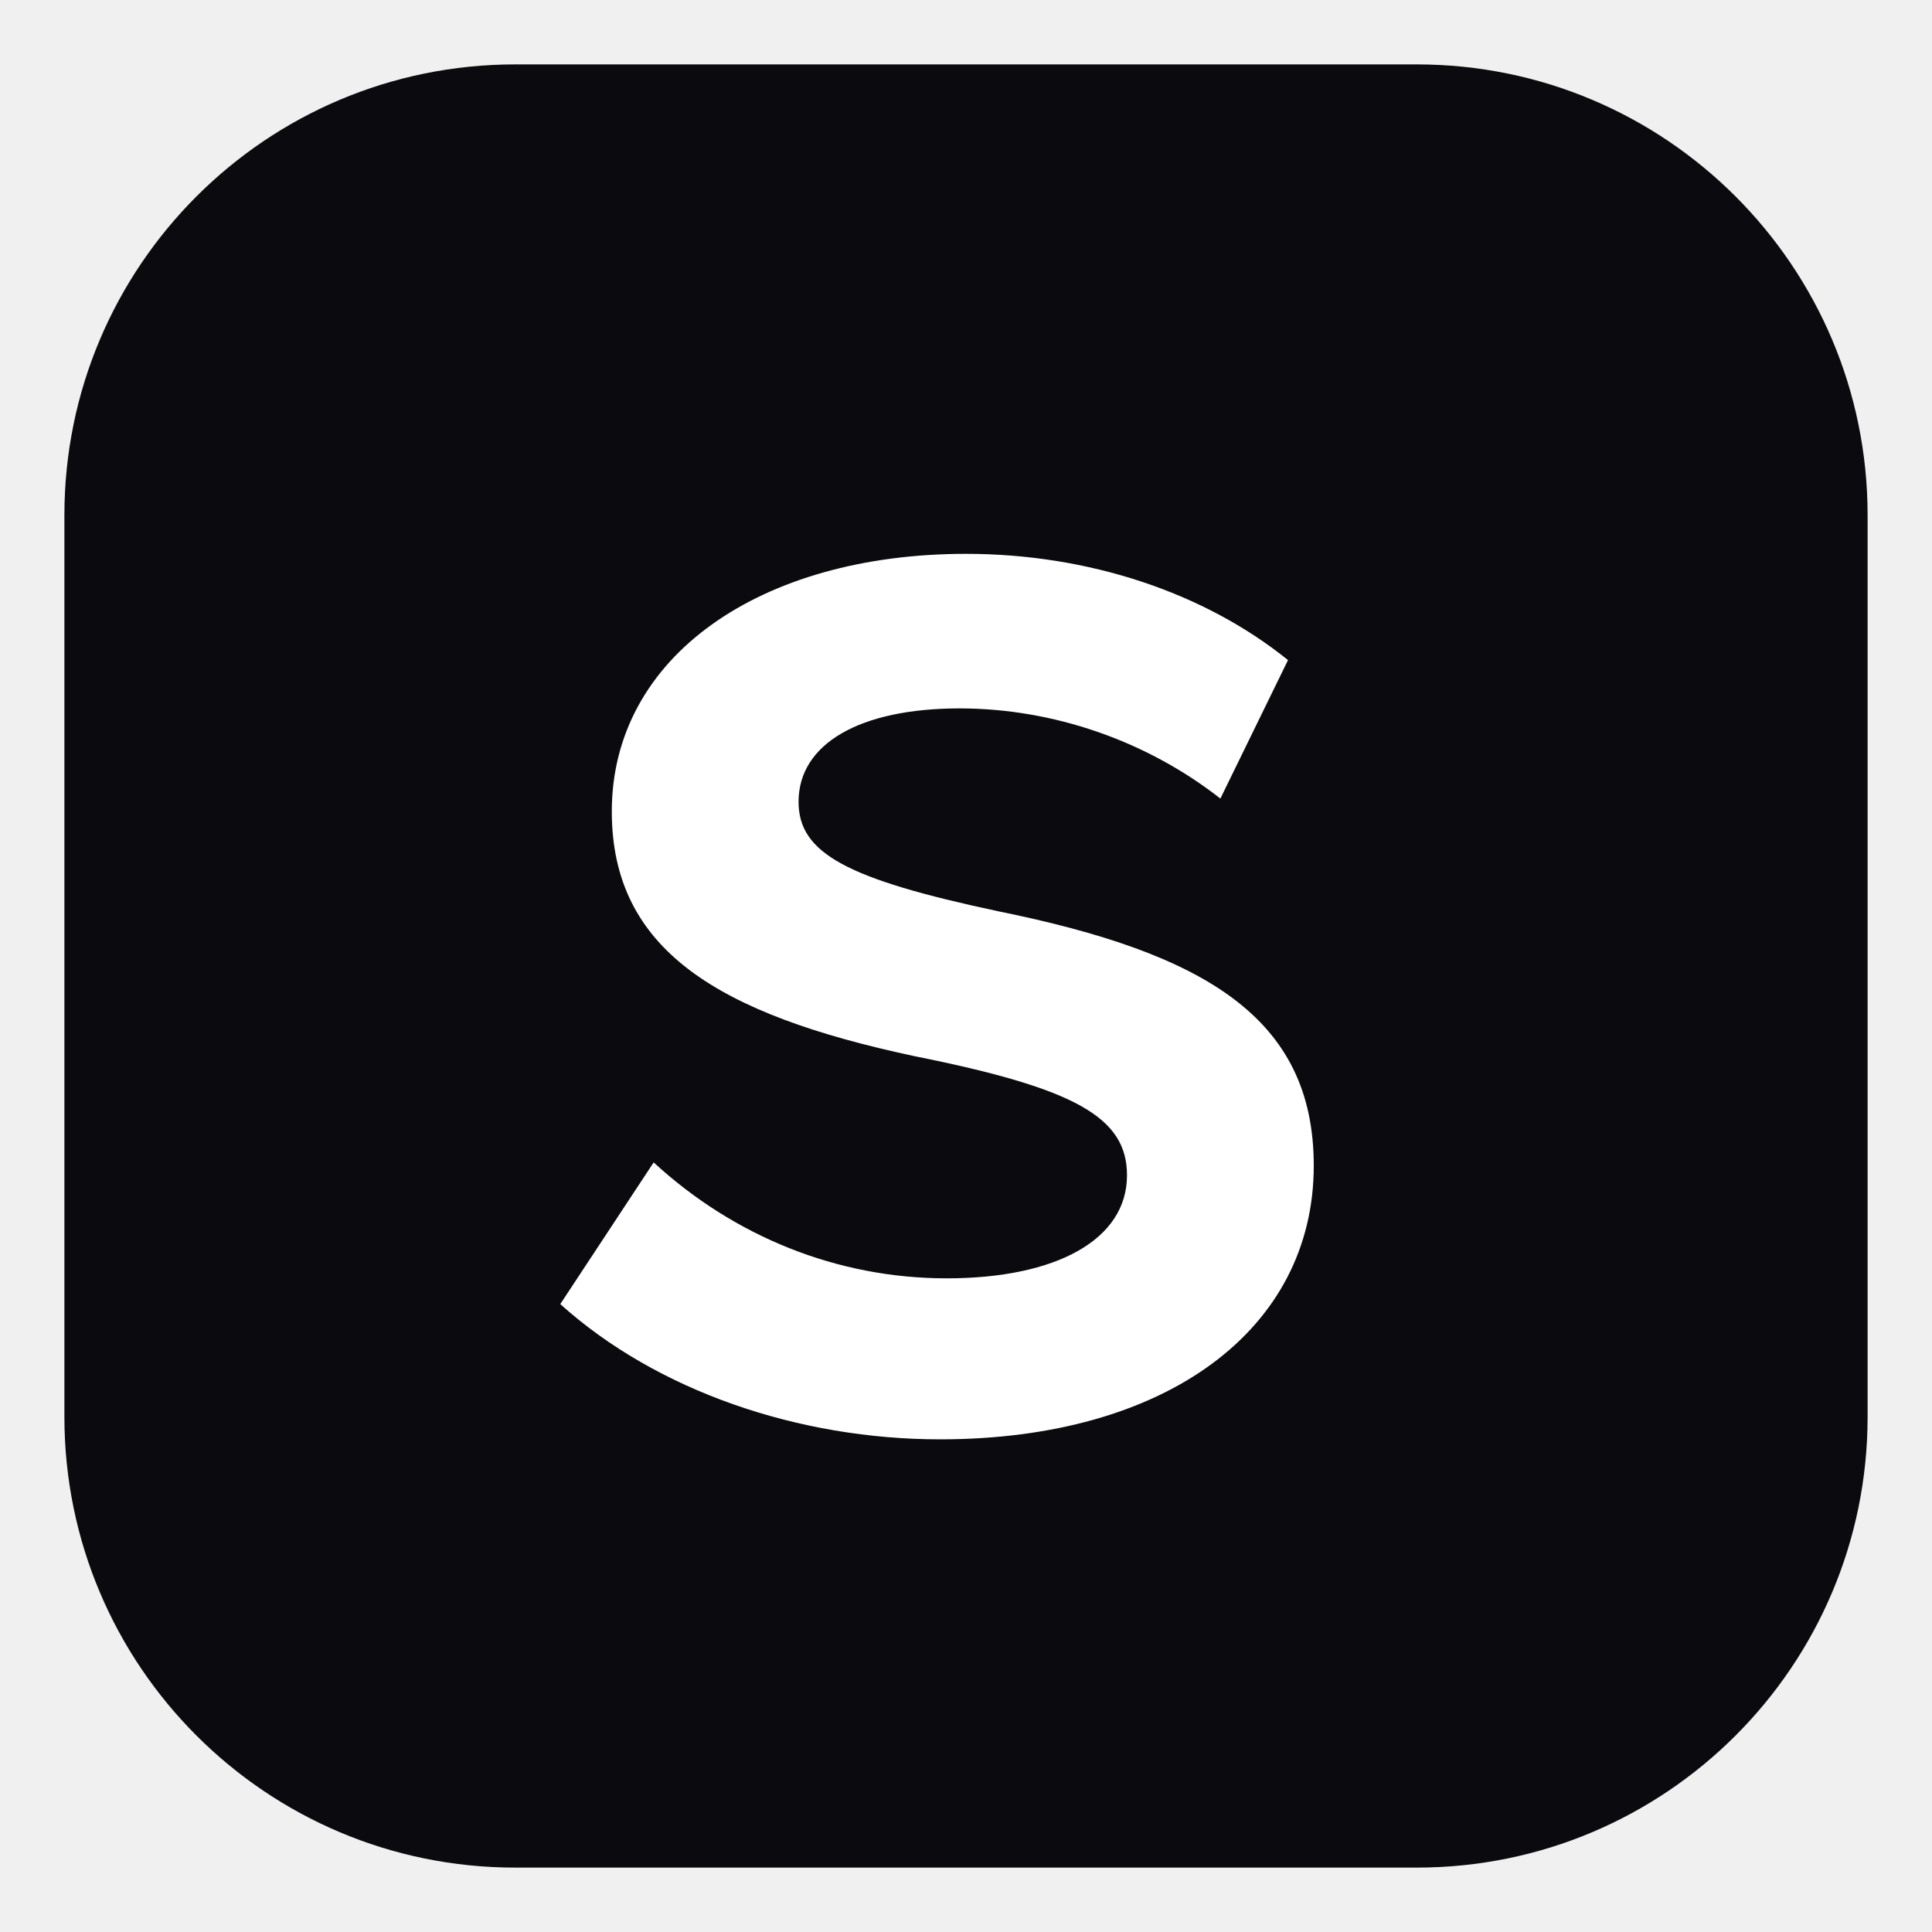
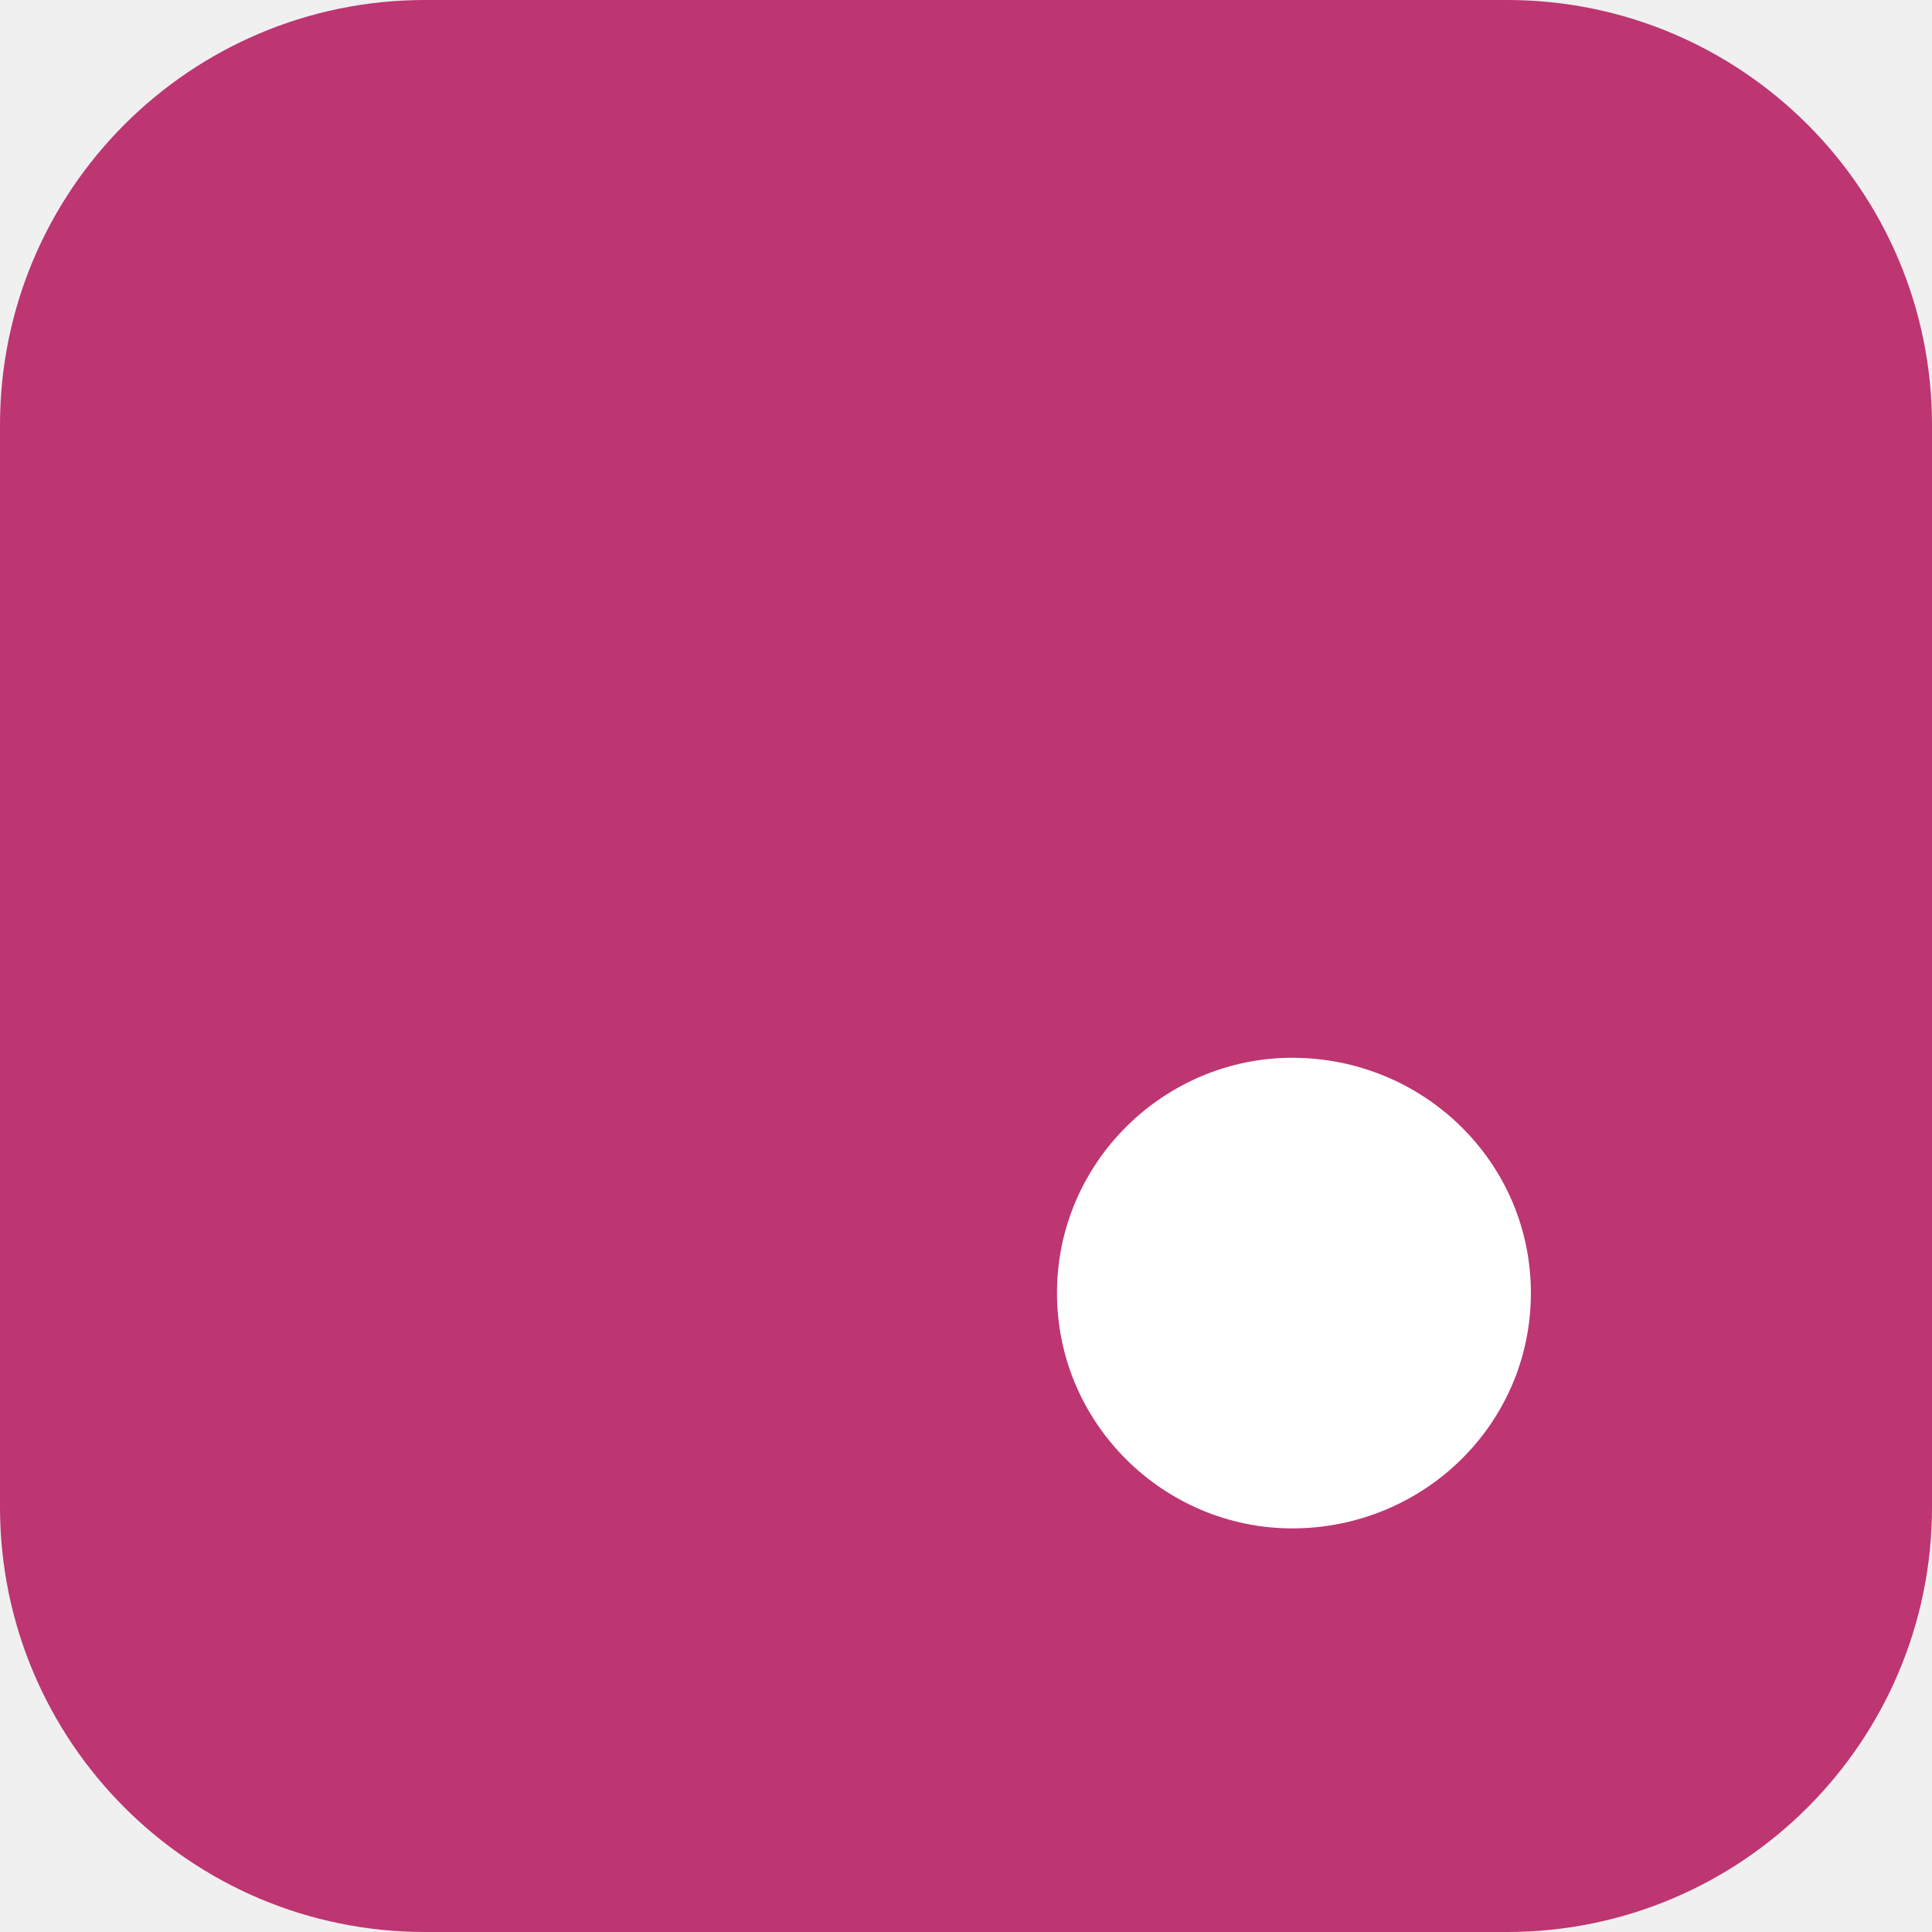
- <svg xmlns="http://www.w3.org/2000/svg" width="60" height="60" viewBox="0 0 60 60" fill="none">
-   <rect x="2" y="2" width="56" height="56" rx="14" fill="#0B0B0F" />
-   <path d="M40 20.5c-2.6-2.1-6.2-3.3-10-3.3-6.4 0-11 3.2-11 8 0 4.3 3.3 6.3 9.4 7.6 5 1 6.6 1.9 6.6 3.7 0 2-2.2 3.2-5.6 3.2-3.4 0-6.6-1.3-9.1-3.6l-2.9 4.4c3 2.7 7.4 4.2 11.8 4.2 7 0 11.6-3.4 11.6-8.5 0-4.6-3.4-6.6-9.8-7.9-4.7-1-6.2-1.8-6.2-3.4 0-1.8 1.9-2.9 5-2.9 2.9 0 5.8 1 8.1 2.8L40 20.5z" fill="#FFFFFF" />
+ <svg xmlns="http://www.w3.org/2000/svg" viewBox="0 0 100 100">
+   <rect width="100" height="100" rx="22" fill="#bd3571" />
+   <svg x="52" y="52" width="30" height="30" viewBox="682.4 307.6 22 22">
+     <path fill="#ffffff" fill-rule="nonzero" d="M 702.375 318.547 C 702.375 323.527 698.293 327.48 693.316 327.48 C 688.469 327.48 684.387 323.527 684.387 318.547 C 684.387 313.574 688.469 309.617 693.316 309.617 C 698.293 309.617 702.375 313.574 702.375 318.547 " />
+   </svg>
</svg>
